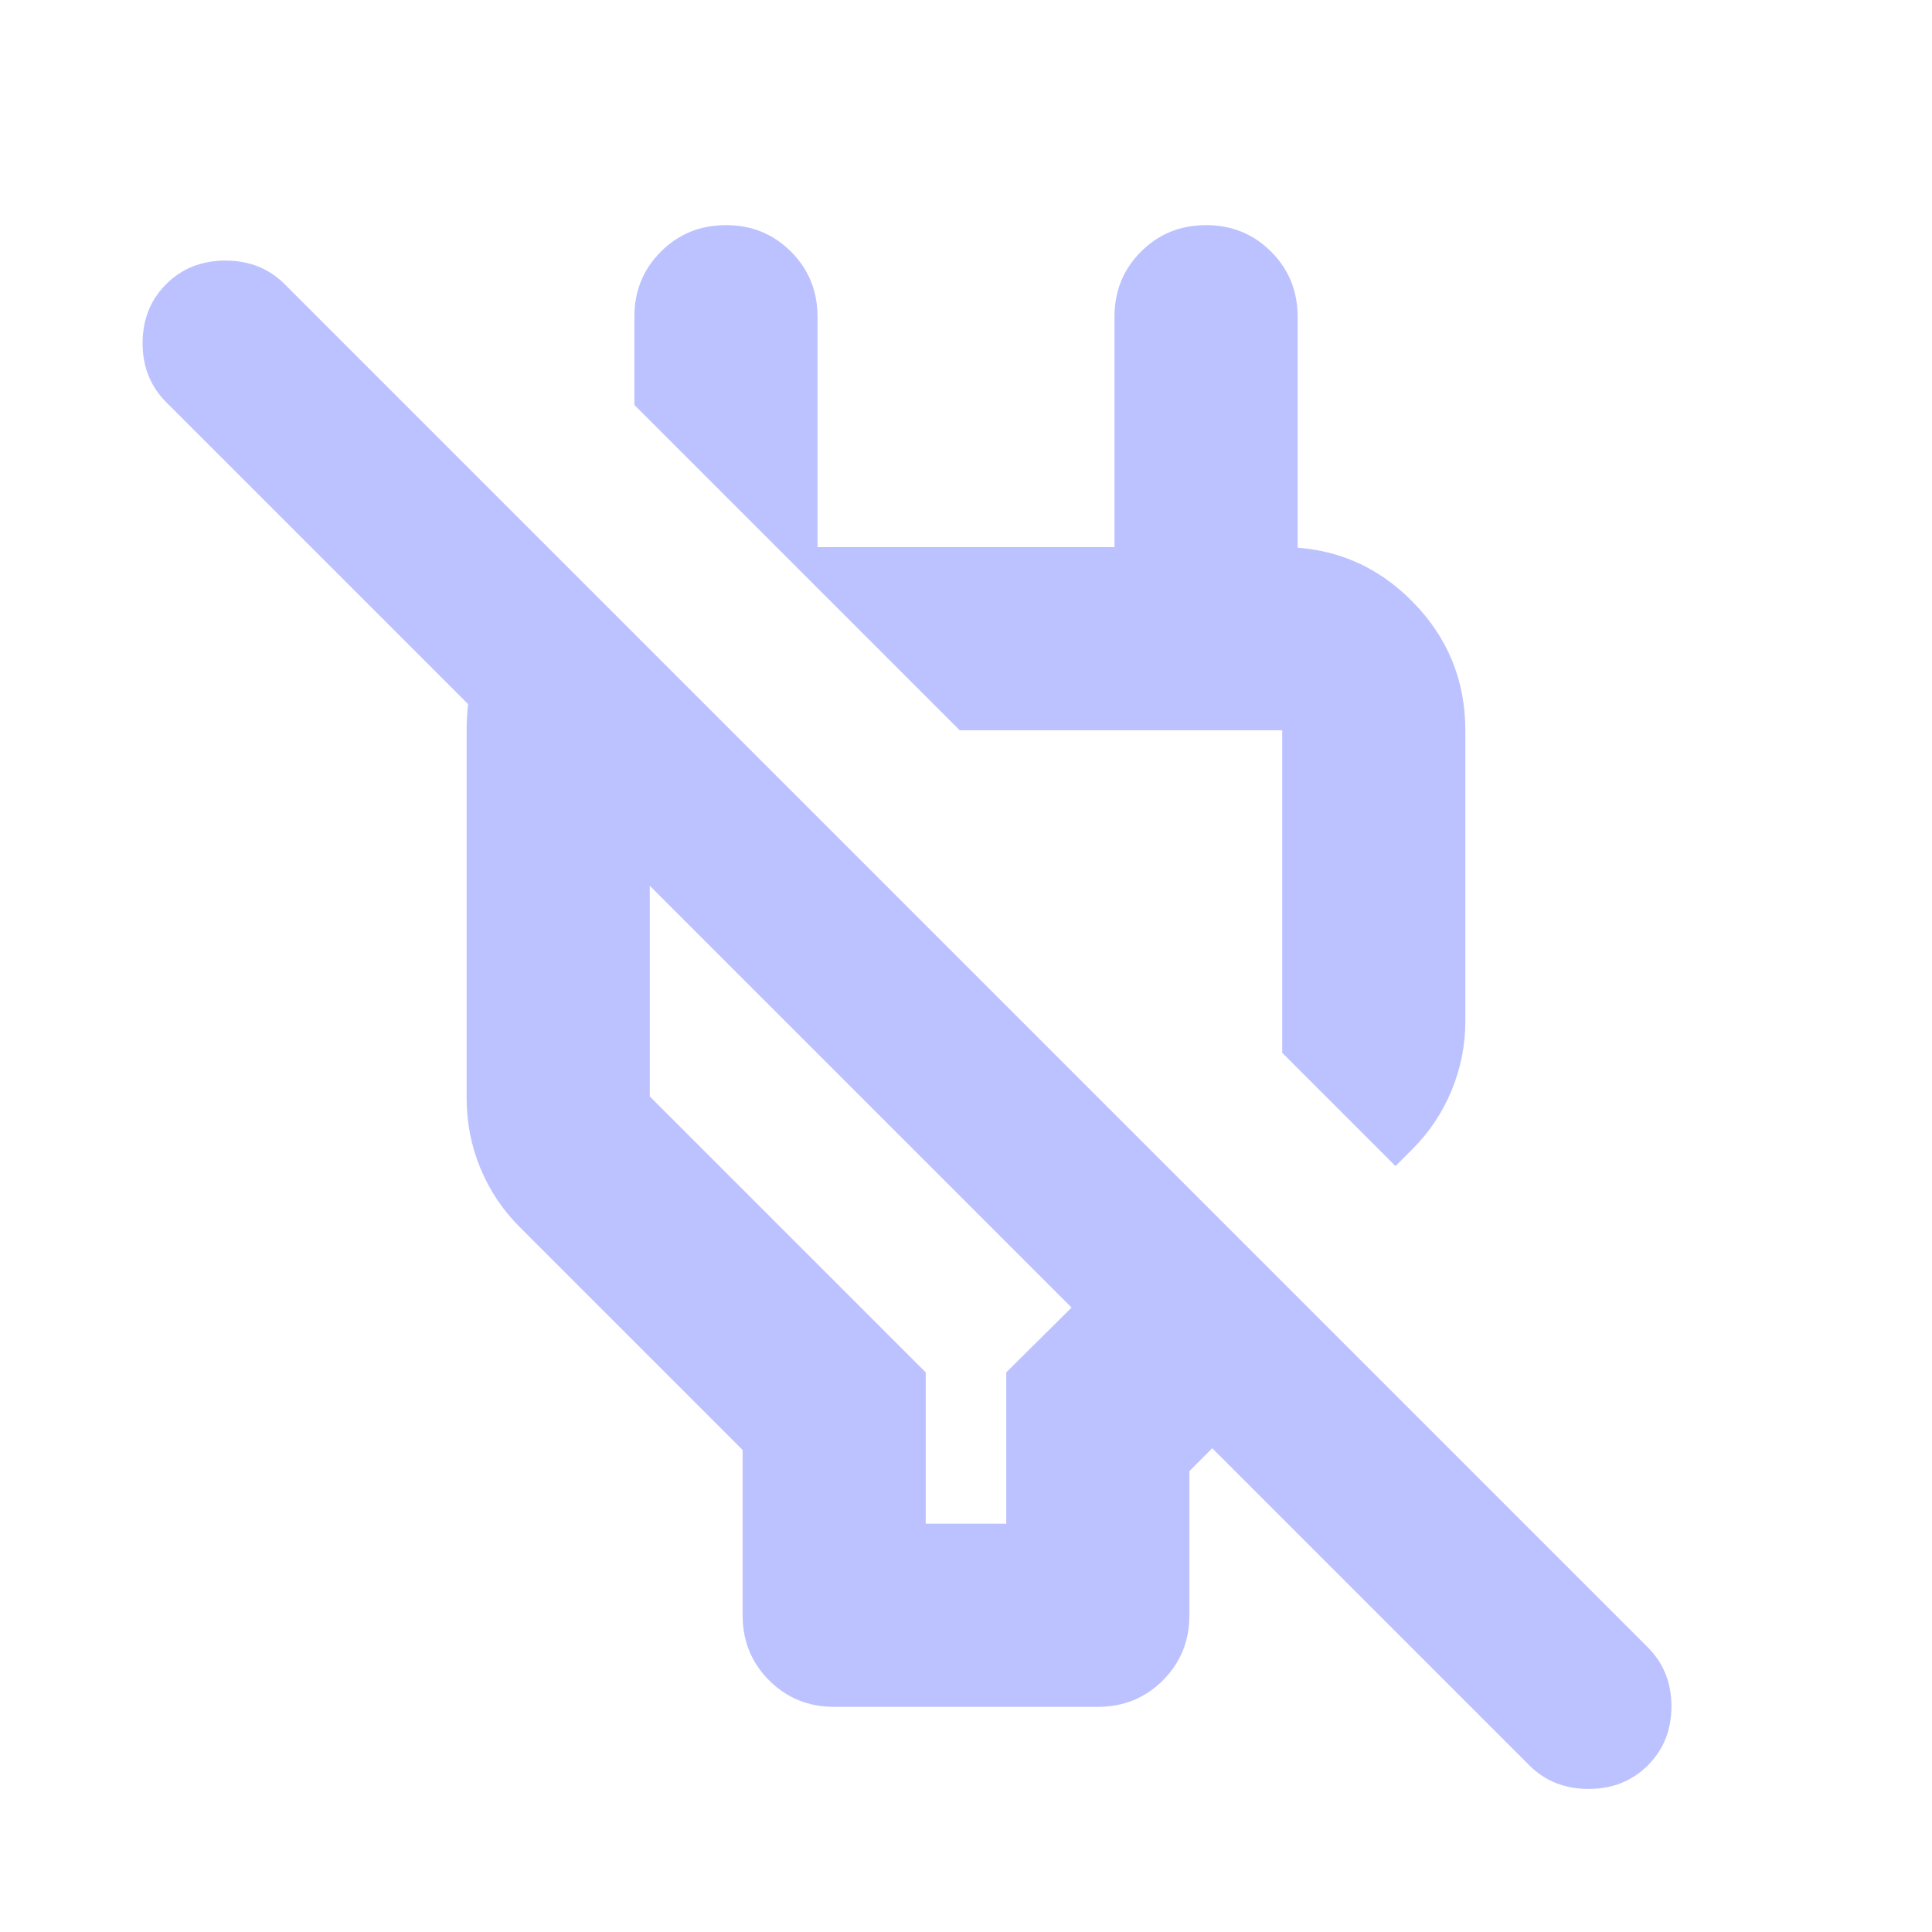
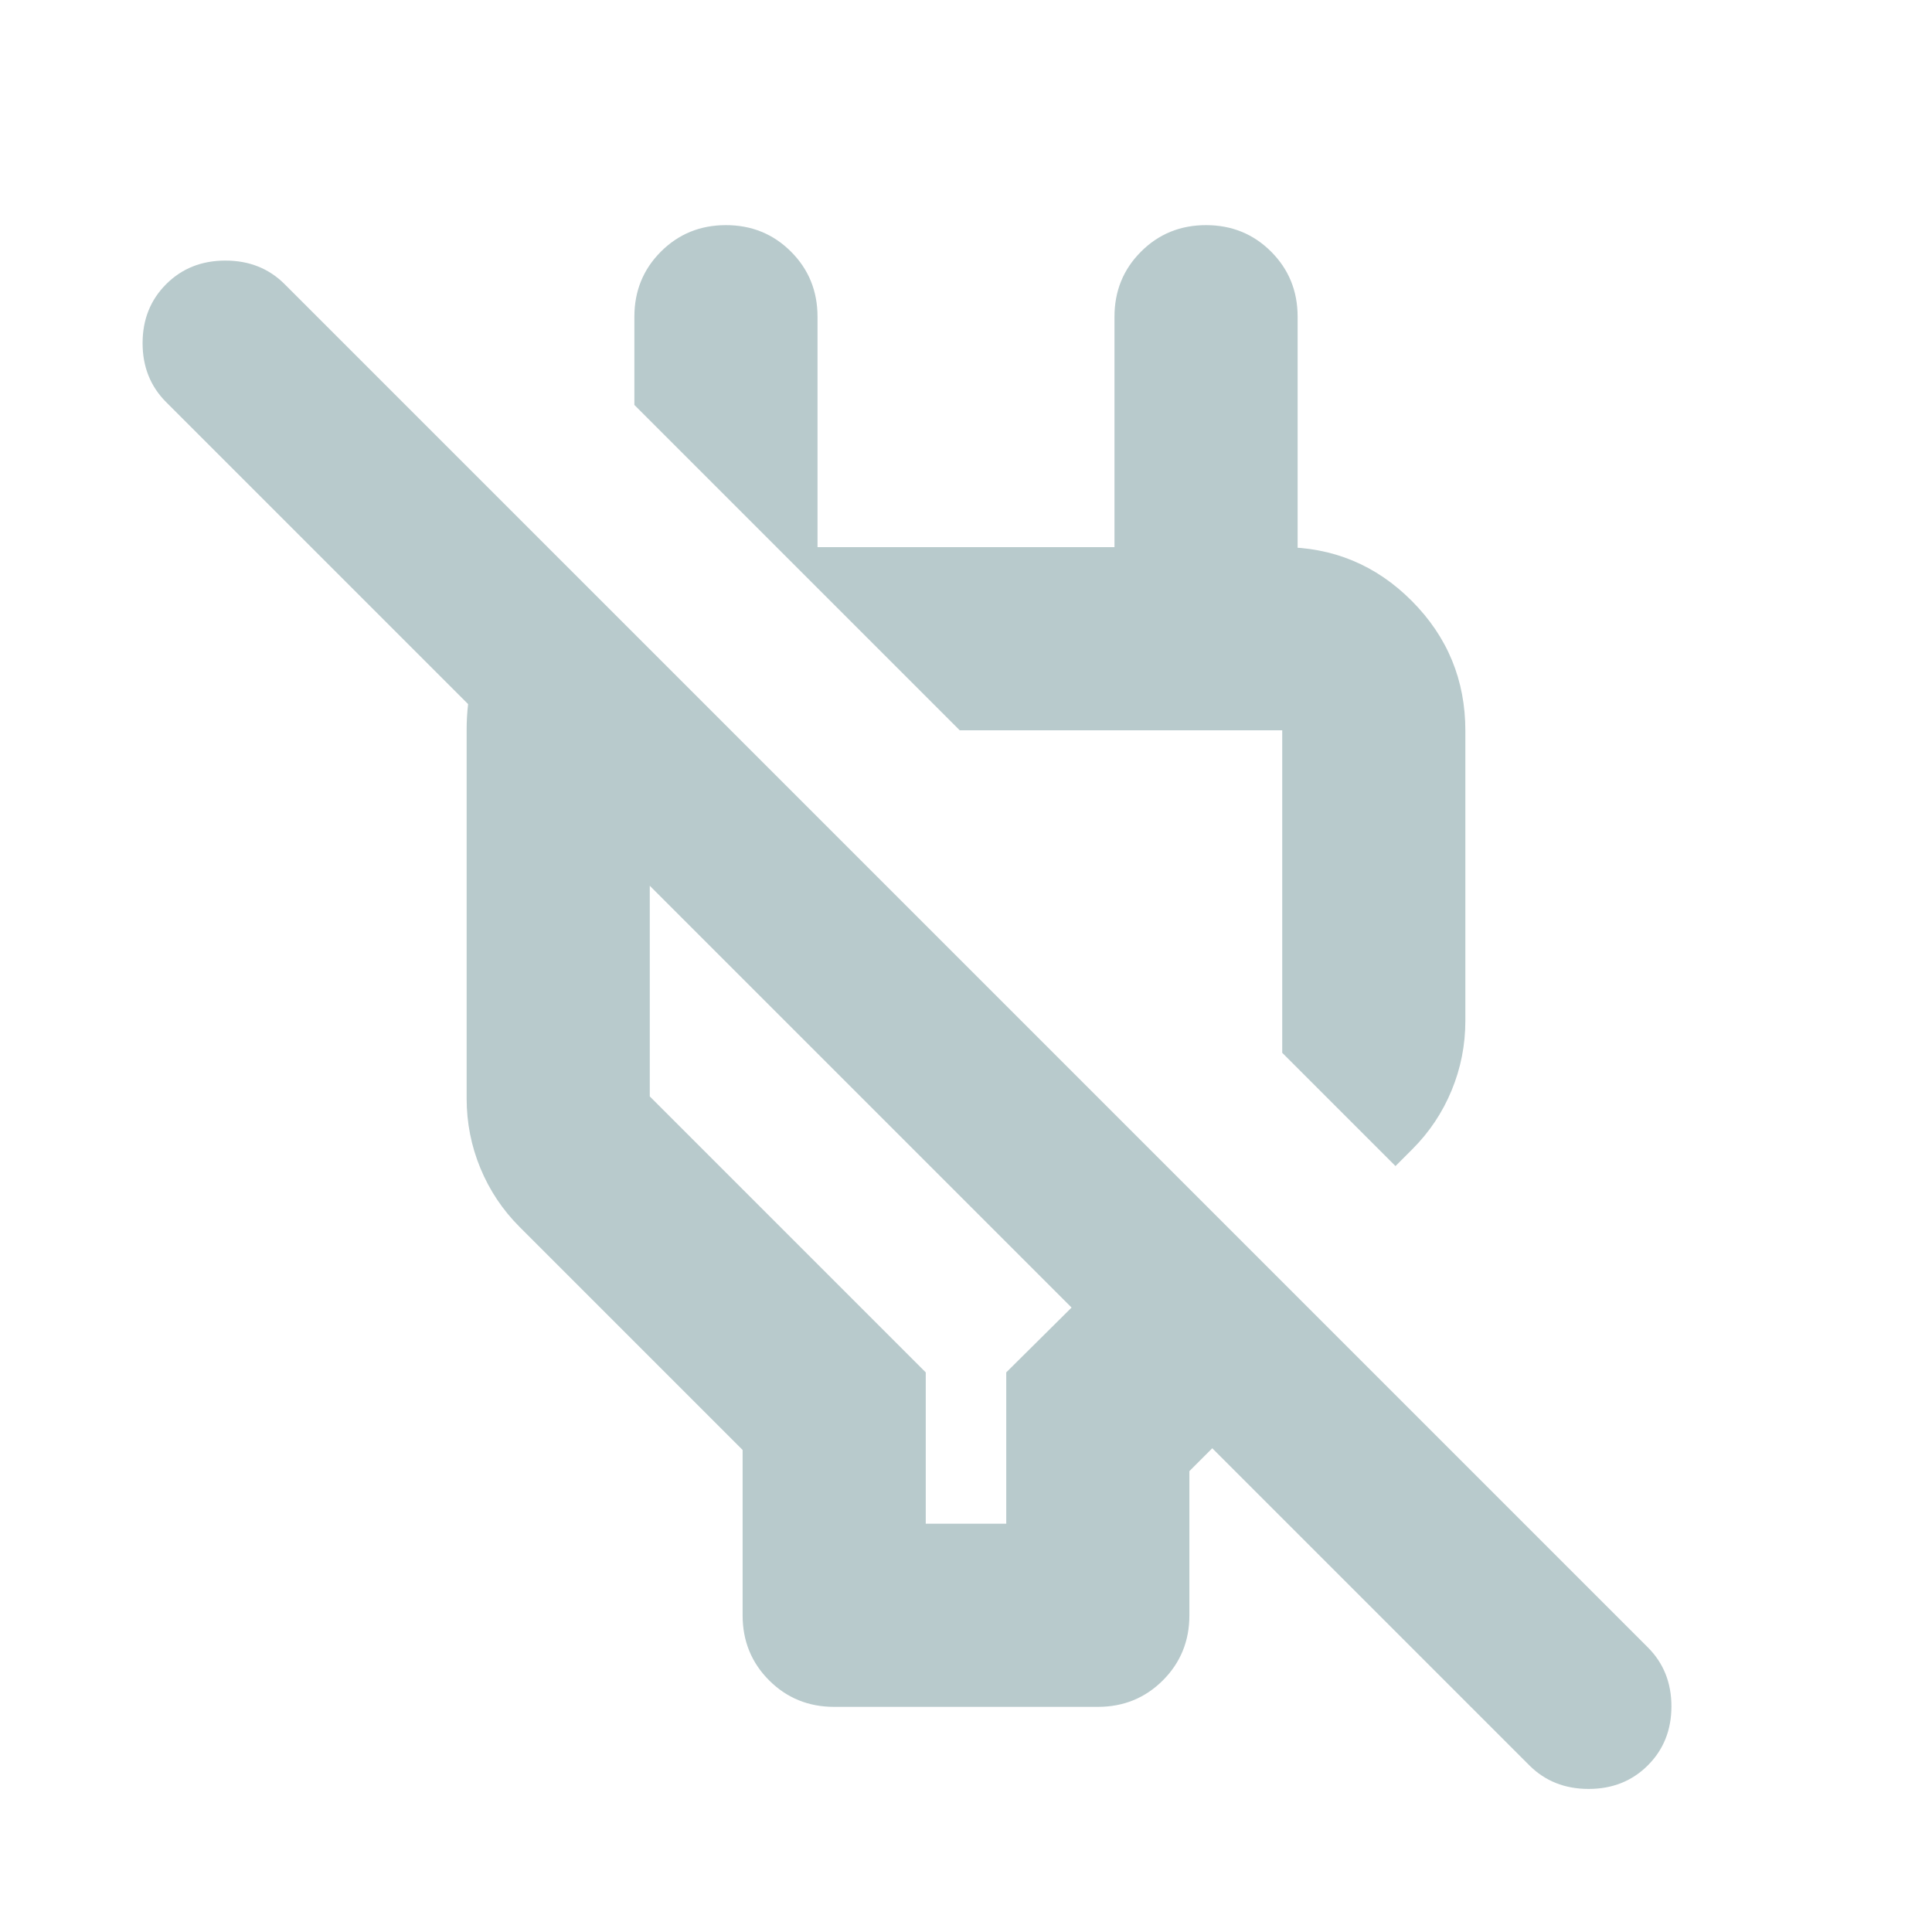
- <svg xmlns="http://www.w3.org/2000/svg" height="500px" viewBox="0 -960 960 960" width="500px" fill="#bcc2ff">
+ <svg xmlns="http://www.w3.org/2000/svg" height="500px" viewBox="0 -960 960 960" width="500px" fill="#b8cacc">
  <path d="M414.5-111.87q-19.15 0-32.33-13.17Q369-138.22 369-157.37v-82.15L258.22-350.3q-12.68-12.68-19.51-29.21-6.84-16.53-6.84-34.69v-183.17q0-26.15 11.84-49.06 11.83-22.92 34.75-35.35l84.65 84.65h-40.24v181.93L460-278.07v75.2h40v-75.2l32.46-32.21L82.57-760.17q-11.72-11.72-11.72-29.32t11.72-29.31q11.71-11.72 29.43-11.72t29.43 11.72L818.8-141.43q11.72 11.71 11.72 29.31 0 17.6-11.72 29.32-11.71 11.71-29.43 11.71T759.93-82.8L602.37-240.37 591-229v71.63q0 19.15-13.17 32.33-13.18 13.17-32.33 13.17h-131Zm278.91-268.72-56.28-56.28v-160.26H476.87L315.22-758.78v-43.85q0-19.15 13.17-32.33 13.18-13.17 32.33-13.17t32.32 13.17q13.18 13.18 13.18 32.33v114.5h147.56v-114.5q0-19.15 13.18-32.33 13.17-13.17 32.32-13.17t32.33 13.17q13.17 13.18 13.17 32.33v159.76l-45.5-45.26h37.85q37.78 0 64.39 26.73t26.61 64.51v144.04q0 18.15-6.84 34.69-6.83 16.53-19.51 29.2l-8.37 8.37ZM558-515.76ZM427.28-414.7Z" />
</svg>
